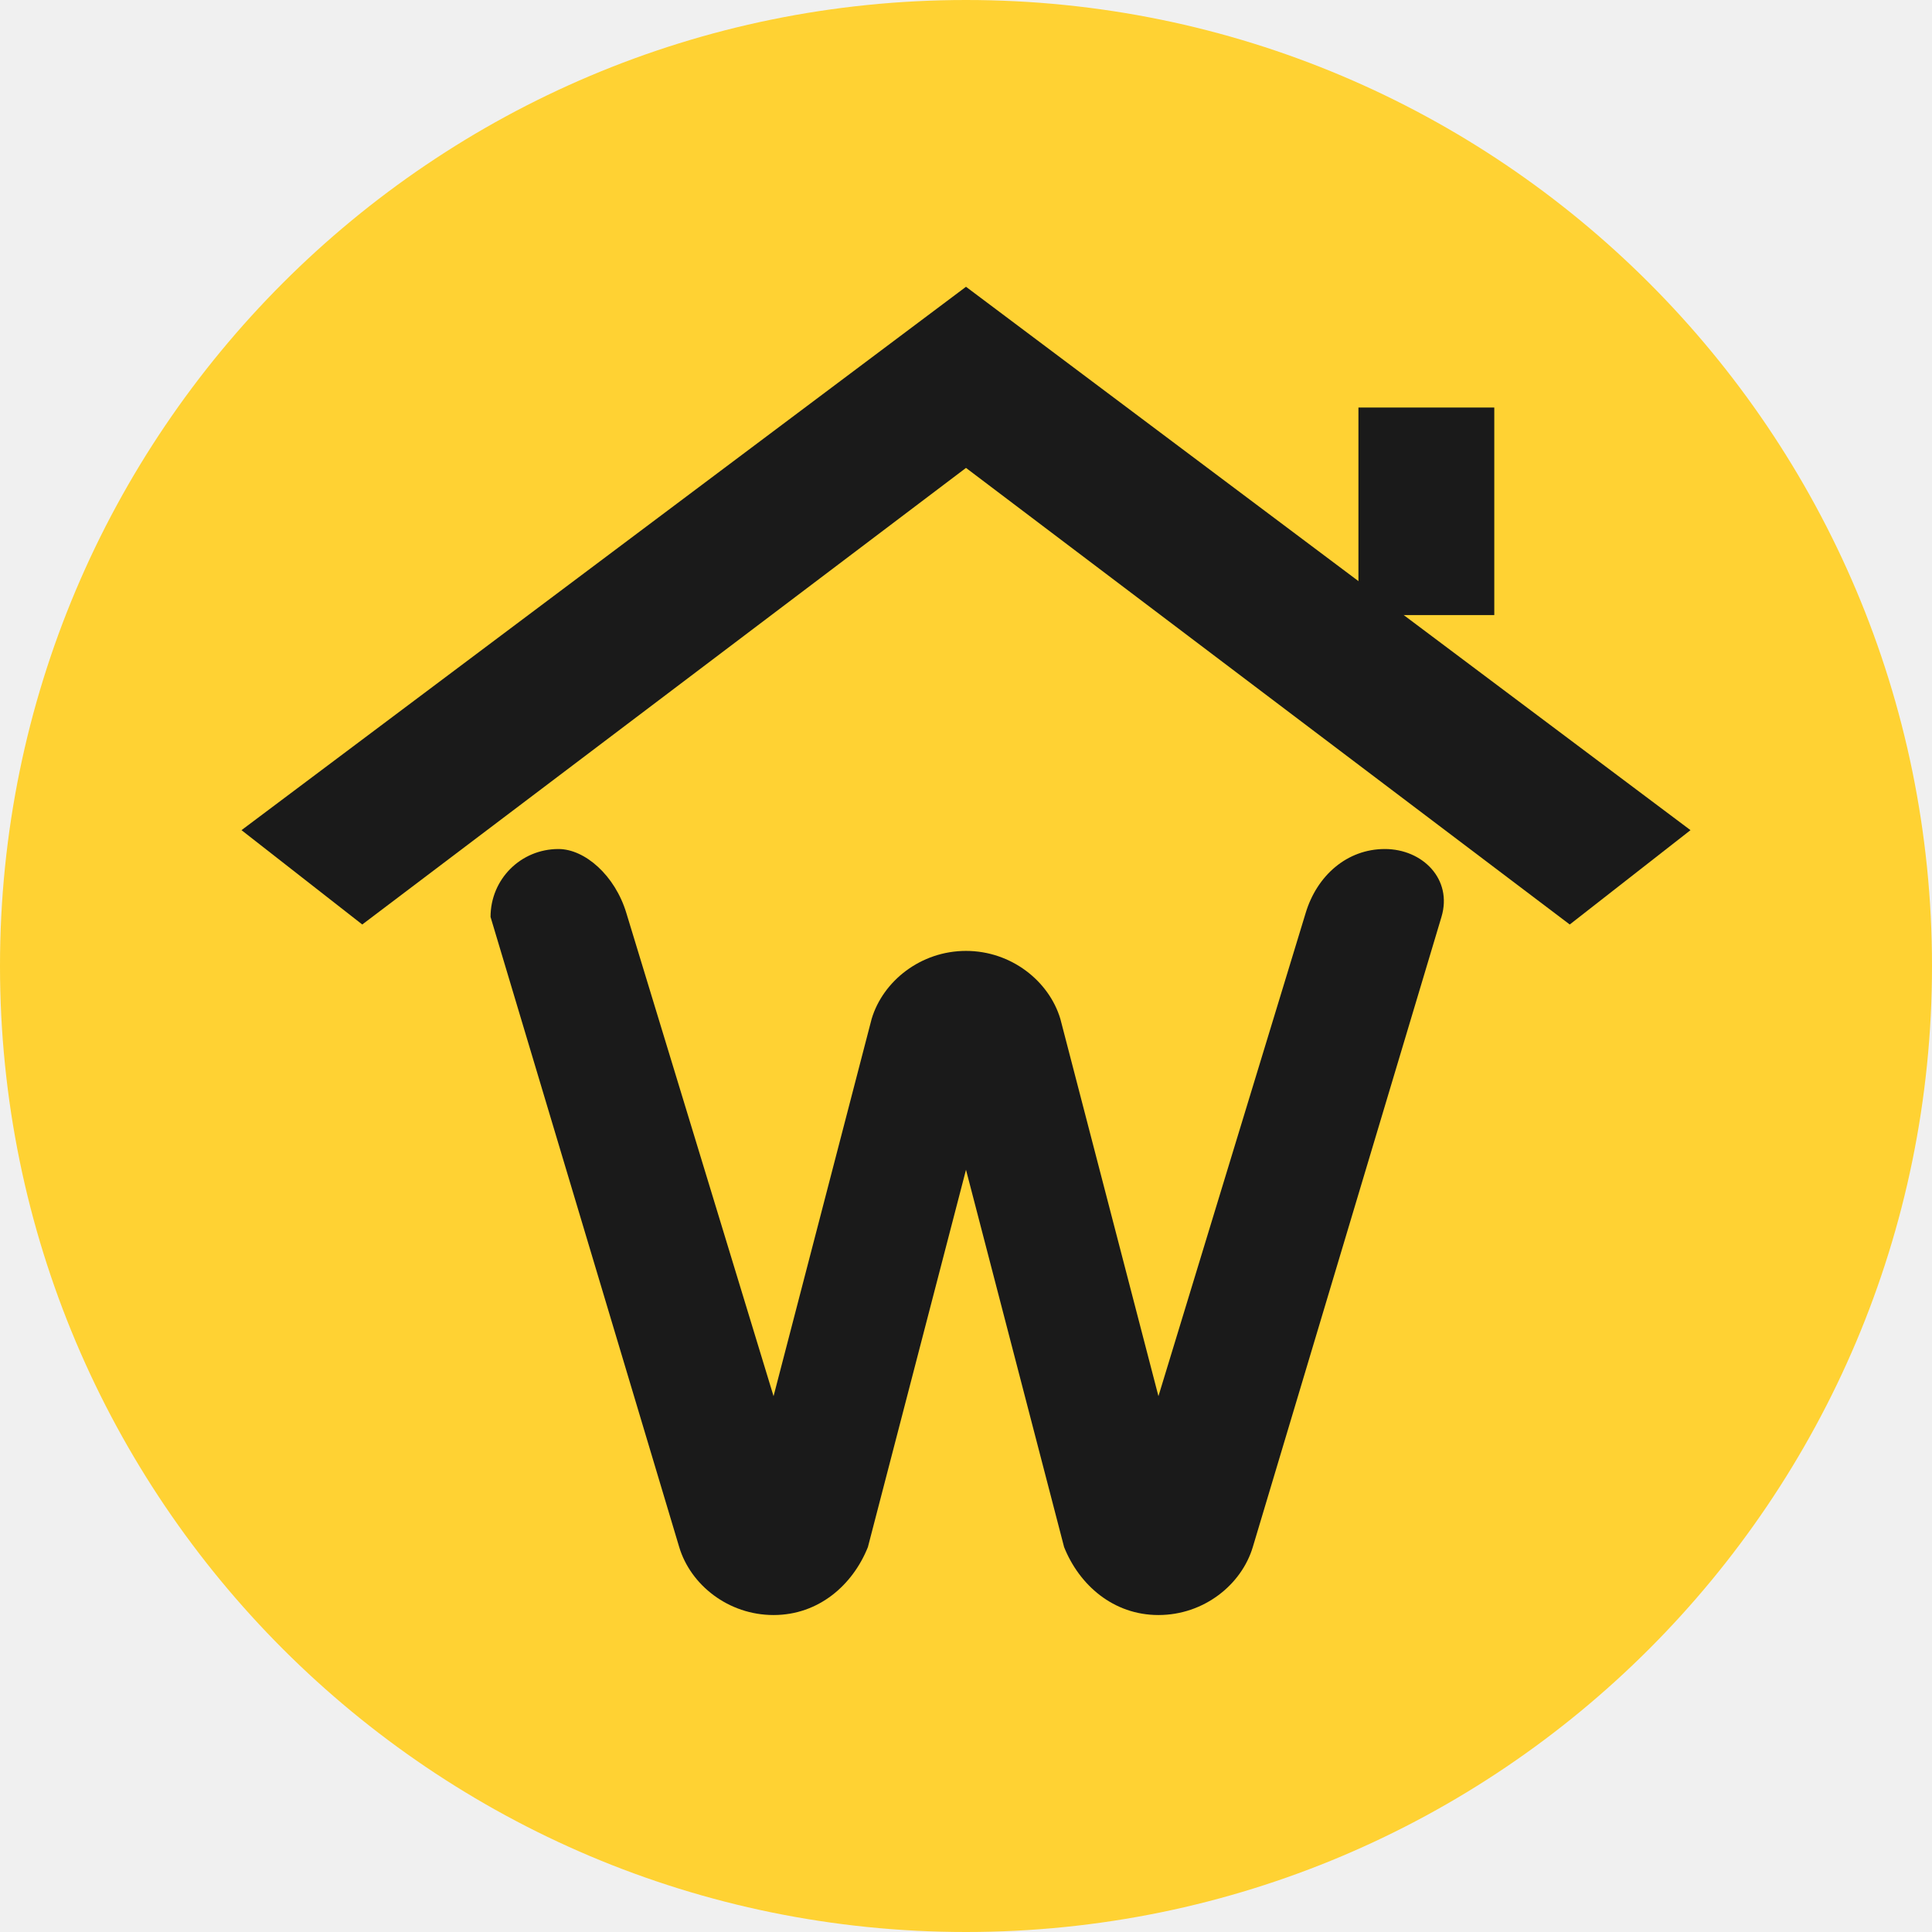
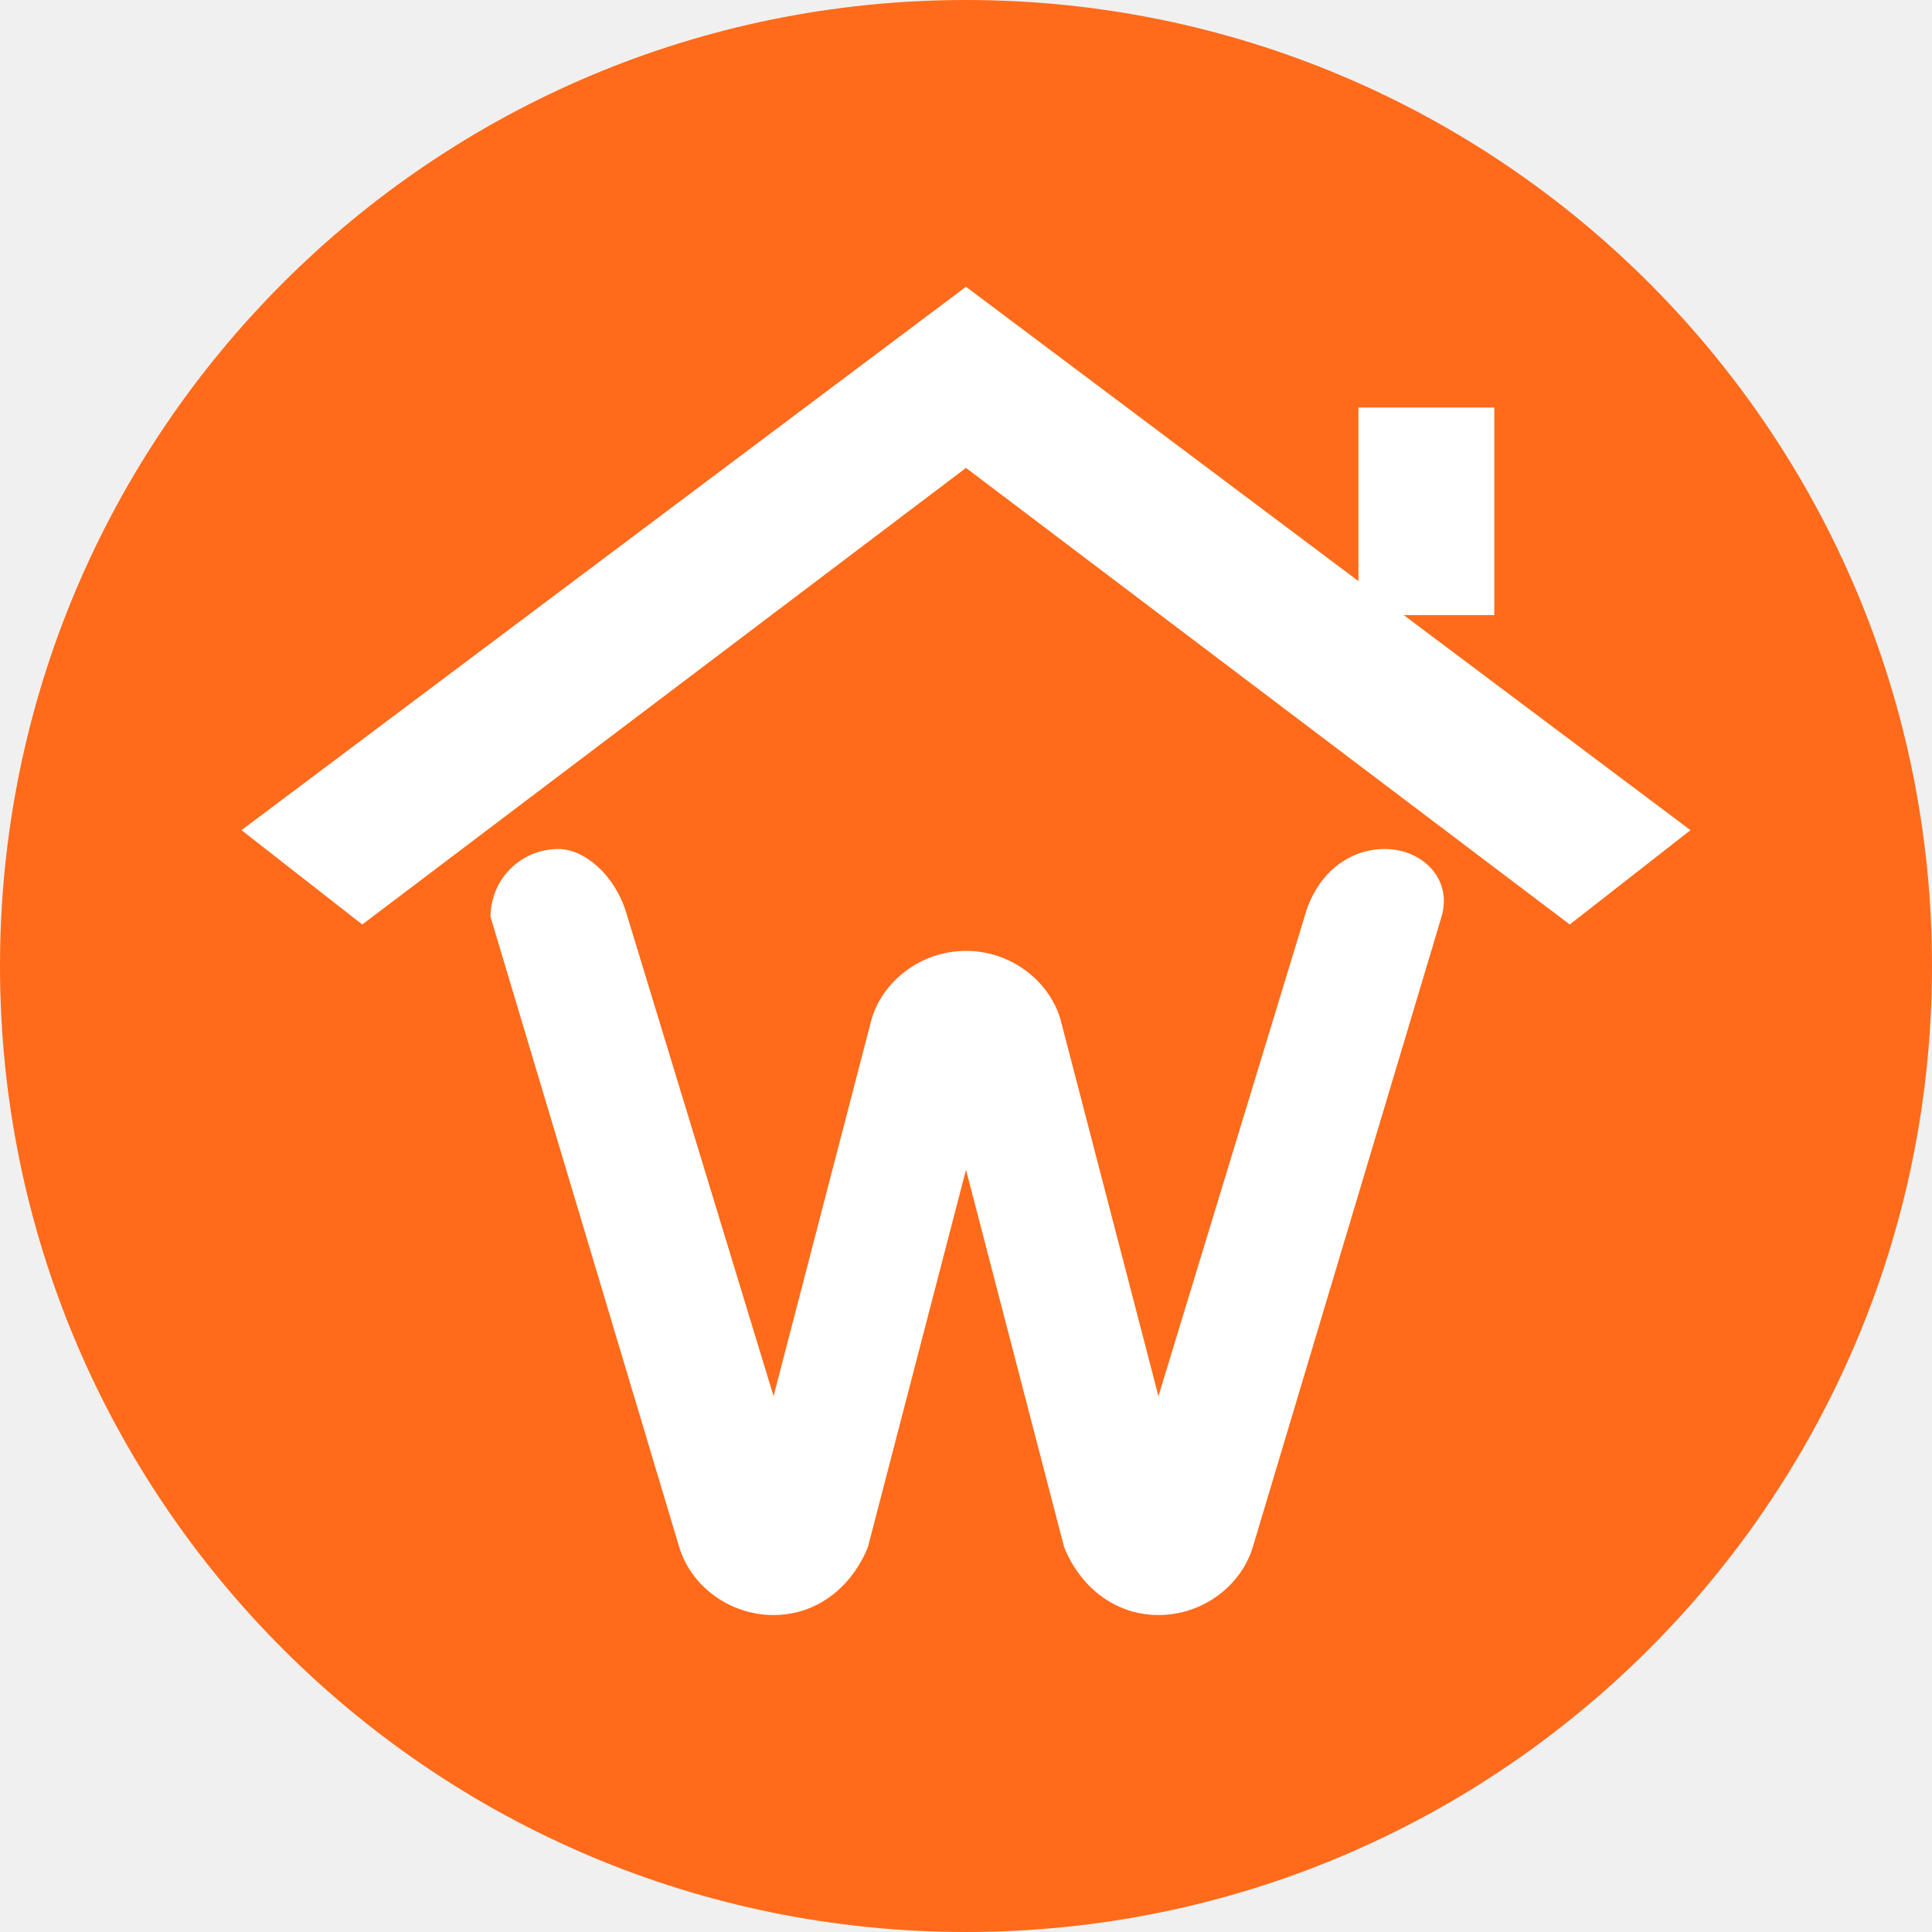
<svg xmlns="http://www.w3.org/2000/svg" viewBox="0 0 512 512" role="img" aria-label="Wayzyy">
-   <circle cx="256" cy="256" r="256" fill="#FFD233" />
-   <path d="M 64,220 L 256,76 L 448,220 L 416,245 L 256,124 L 96,245 Z" fill="#1A1A1A" />
-   <rect x="360" y="108" width="36" height="55" fill="#1A1A1A" />
-   <path d="M 148,225 C 138,225 130,233 130,243 L 180,410 C 183,420 193,428 205,428 C 217,428 226,420 230,410 L 256,310 L 282,410 C 286,420 295,428 307,428 C 319,428 329,420 332,410 L 382,243 C 385,233 377,225 367,225 C 357,225 349,232 346,242 L 307,370 L 281,270 C 278,260 268,252 256,252 C 244,252 234,260 231,270 L 205,370 L 166,242 C 163,232 155,225 148,225 Z" fill="#1A1A1A" />
+   <circle cx="256" cy="256" r="256" fill="#FF6B1A" />
+   <path d="M 64,220 L 256,76 L 448,220 L 416,245 L 256,124 L 96,245 Z" fill="#FFFFFF" />
+   <rect x="360" y="108" width="36" height="55" fill="#FFFFFF" />
+   <path d="M 148,225 C 138,225 130,233 130,243 L 180,410 C 183,420 193,428 205,428 C 217,428 226,420 230,410 L 256,310 L 282,410 C 286,420 295,428 307,428 C 319,428 329,420 332,410 L 382,243 C 385,233 377,225 367,225 C 357,225 349,232 346,242 L 307,370 L 281,270 C 278,260 268,252 256,252 C 244,252 234,260 231,270 L 205,370 L 166,242 C 163,232 155,225 148,225 Z" fill="#FFFFFF" />
</svg>
